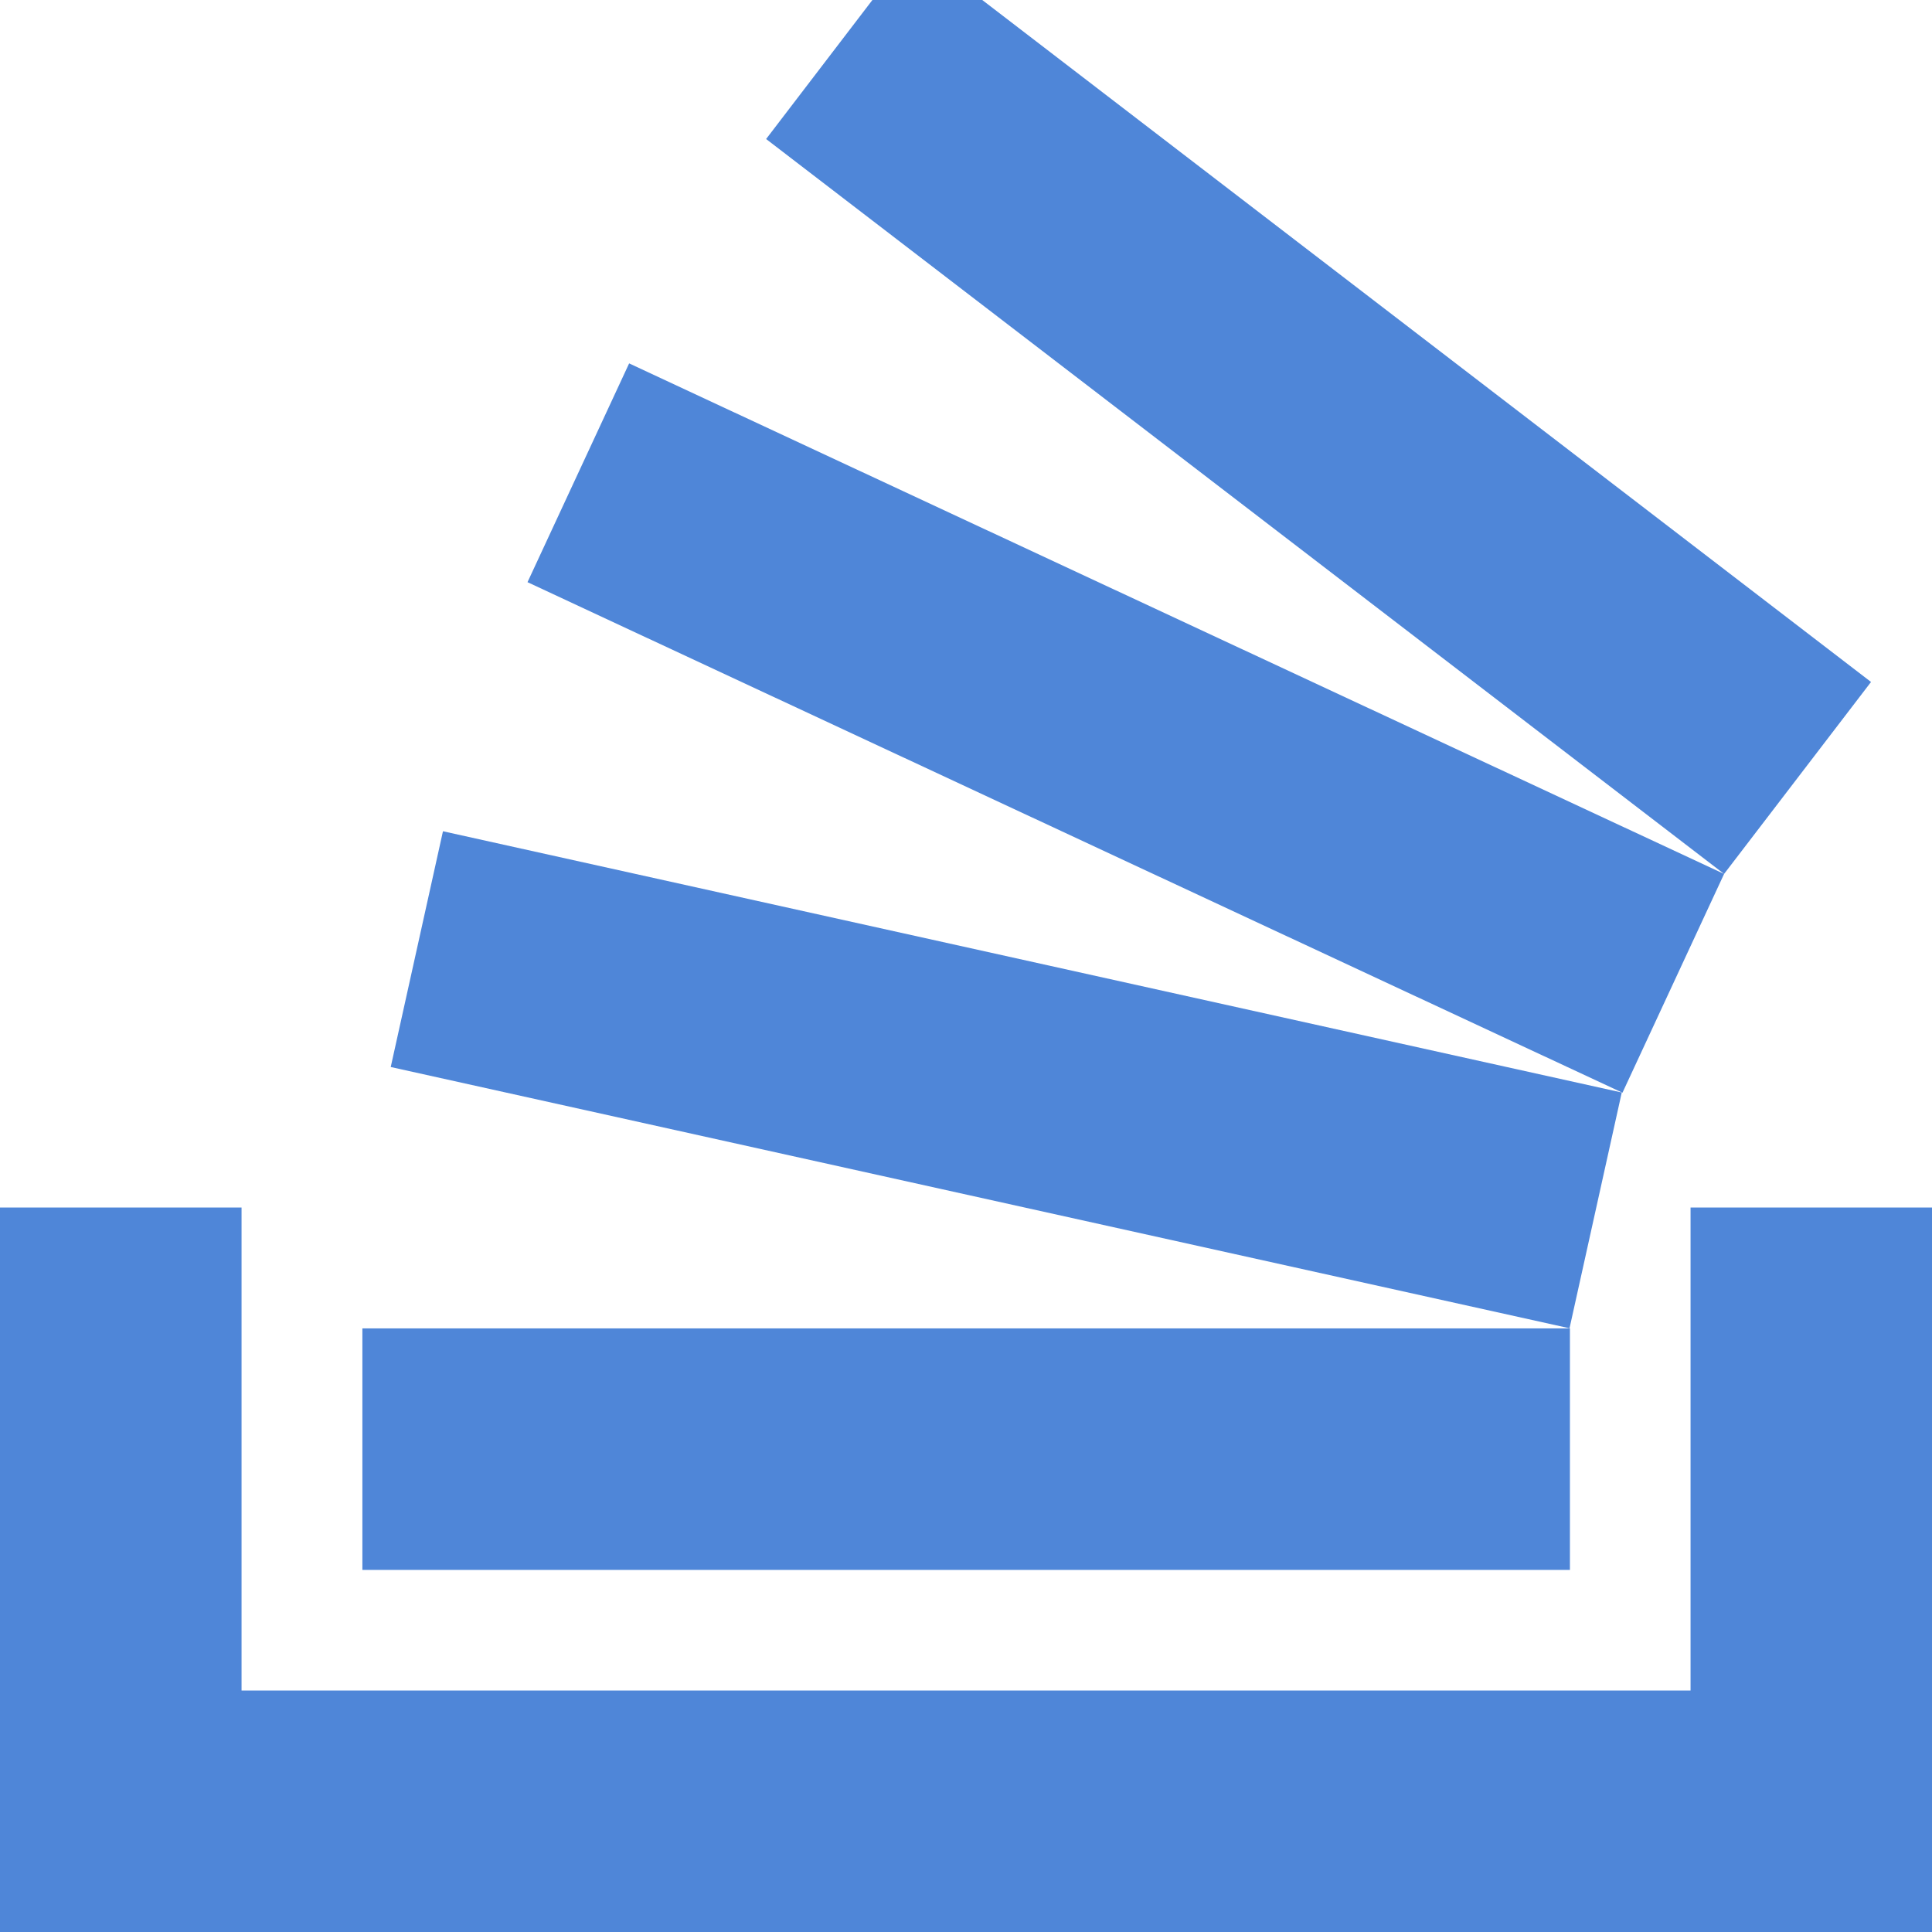
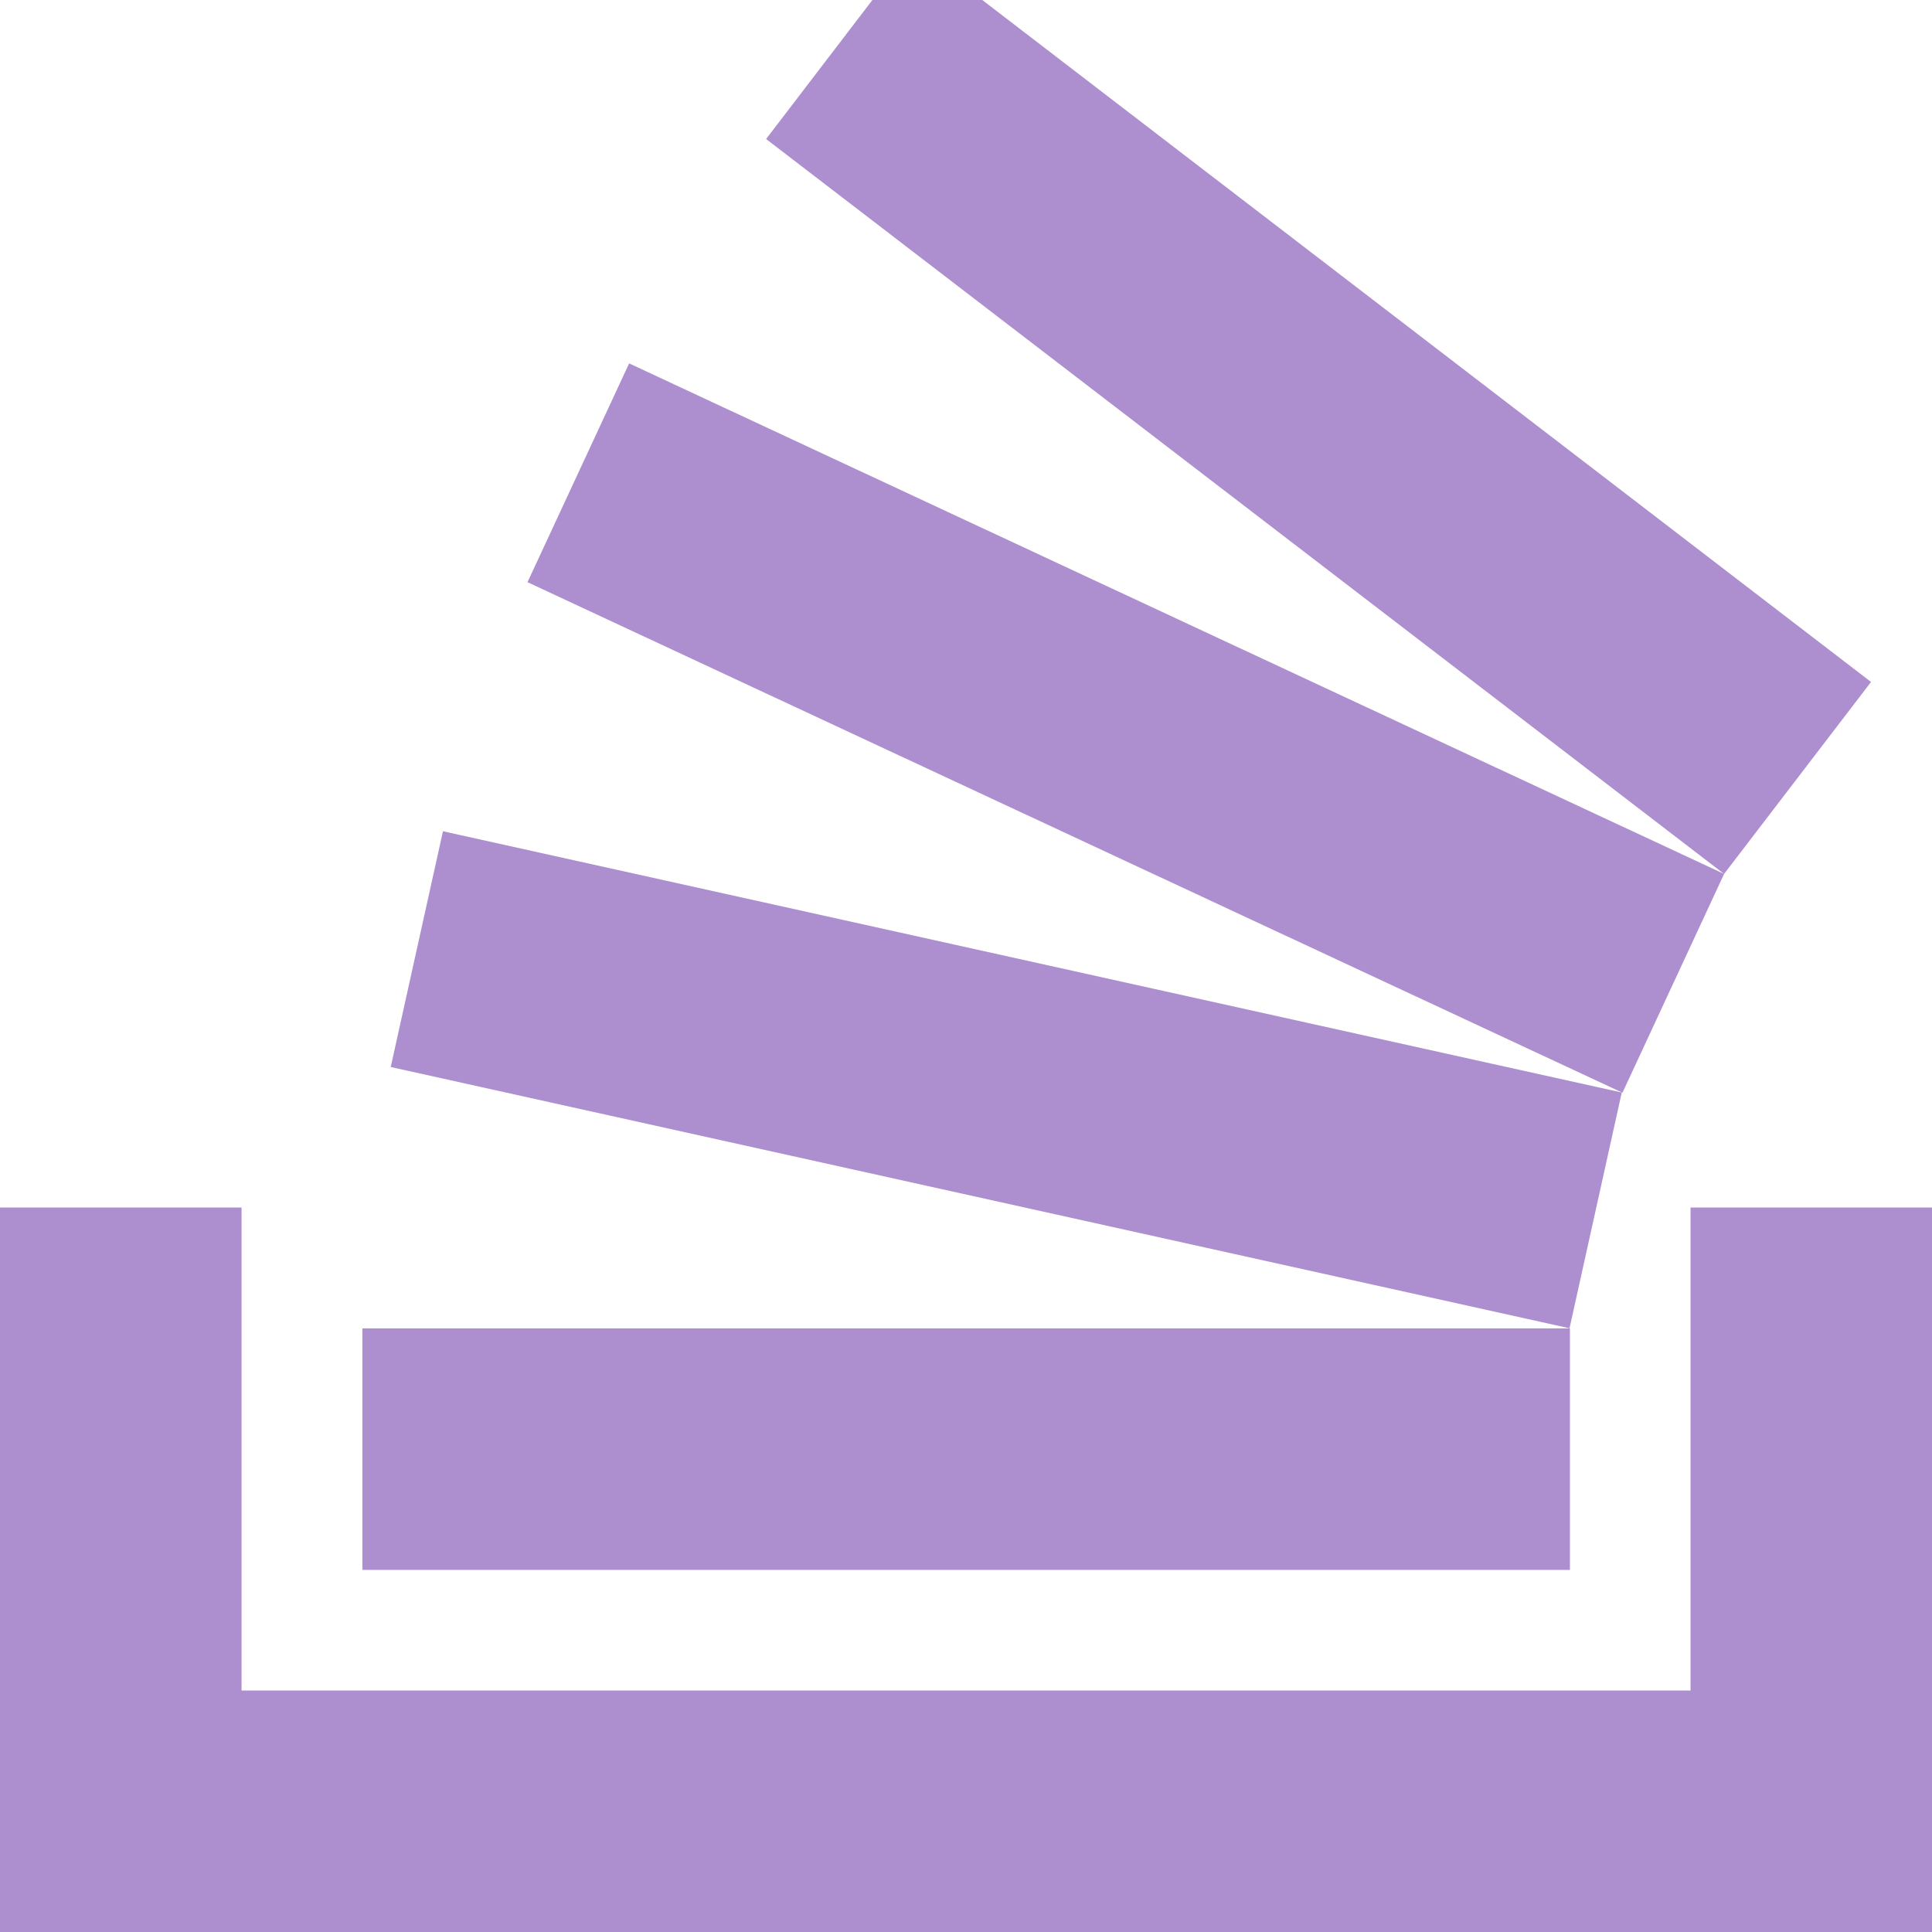
<svg xmlns="http://www.w3.org/2000/svg" width="19.012" height="19.012" viewBox="0 0 19.012 19.012">
  <defs>
-     <style>.a{fill:#4F86D8;}</style>
+     <style>.a{fill:#ad8ecf;}</style>
  </defs>
  <path class="a" d="M29.012,21.883v7.13H10v-7.13h2.377v4.753H26.636V21.883ZM13.566,23.072H25.449v2.377H13.566Zm.279-2.572.514-2.32,11.6,2.571-.514,2.32Zm1.346-4.771,1-2.153L26.966,18.6l-1,2.153Zm13.221.982L26.966,18.6l-9.427-7.232L18.585,10h1.081Z" transform="translate(-10 -10)" />
</svg>
